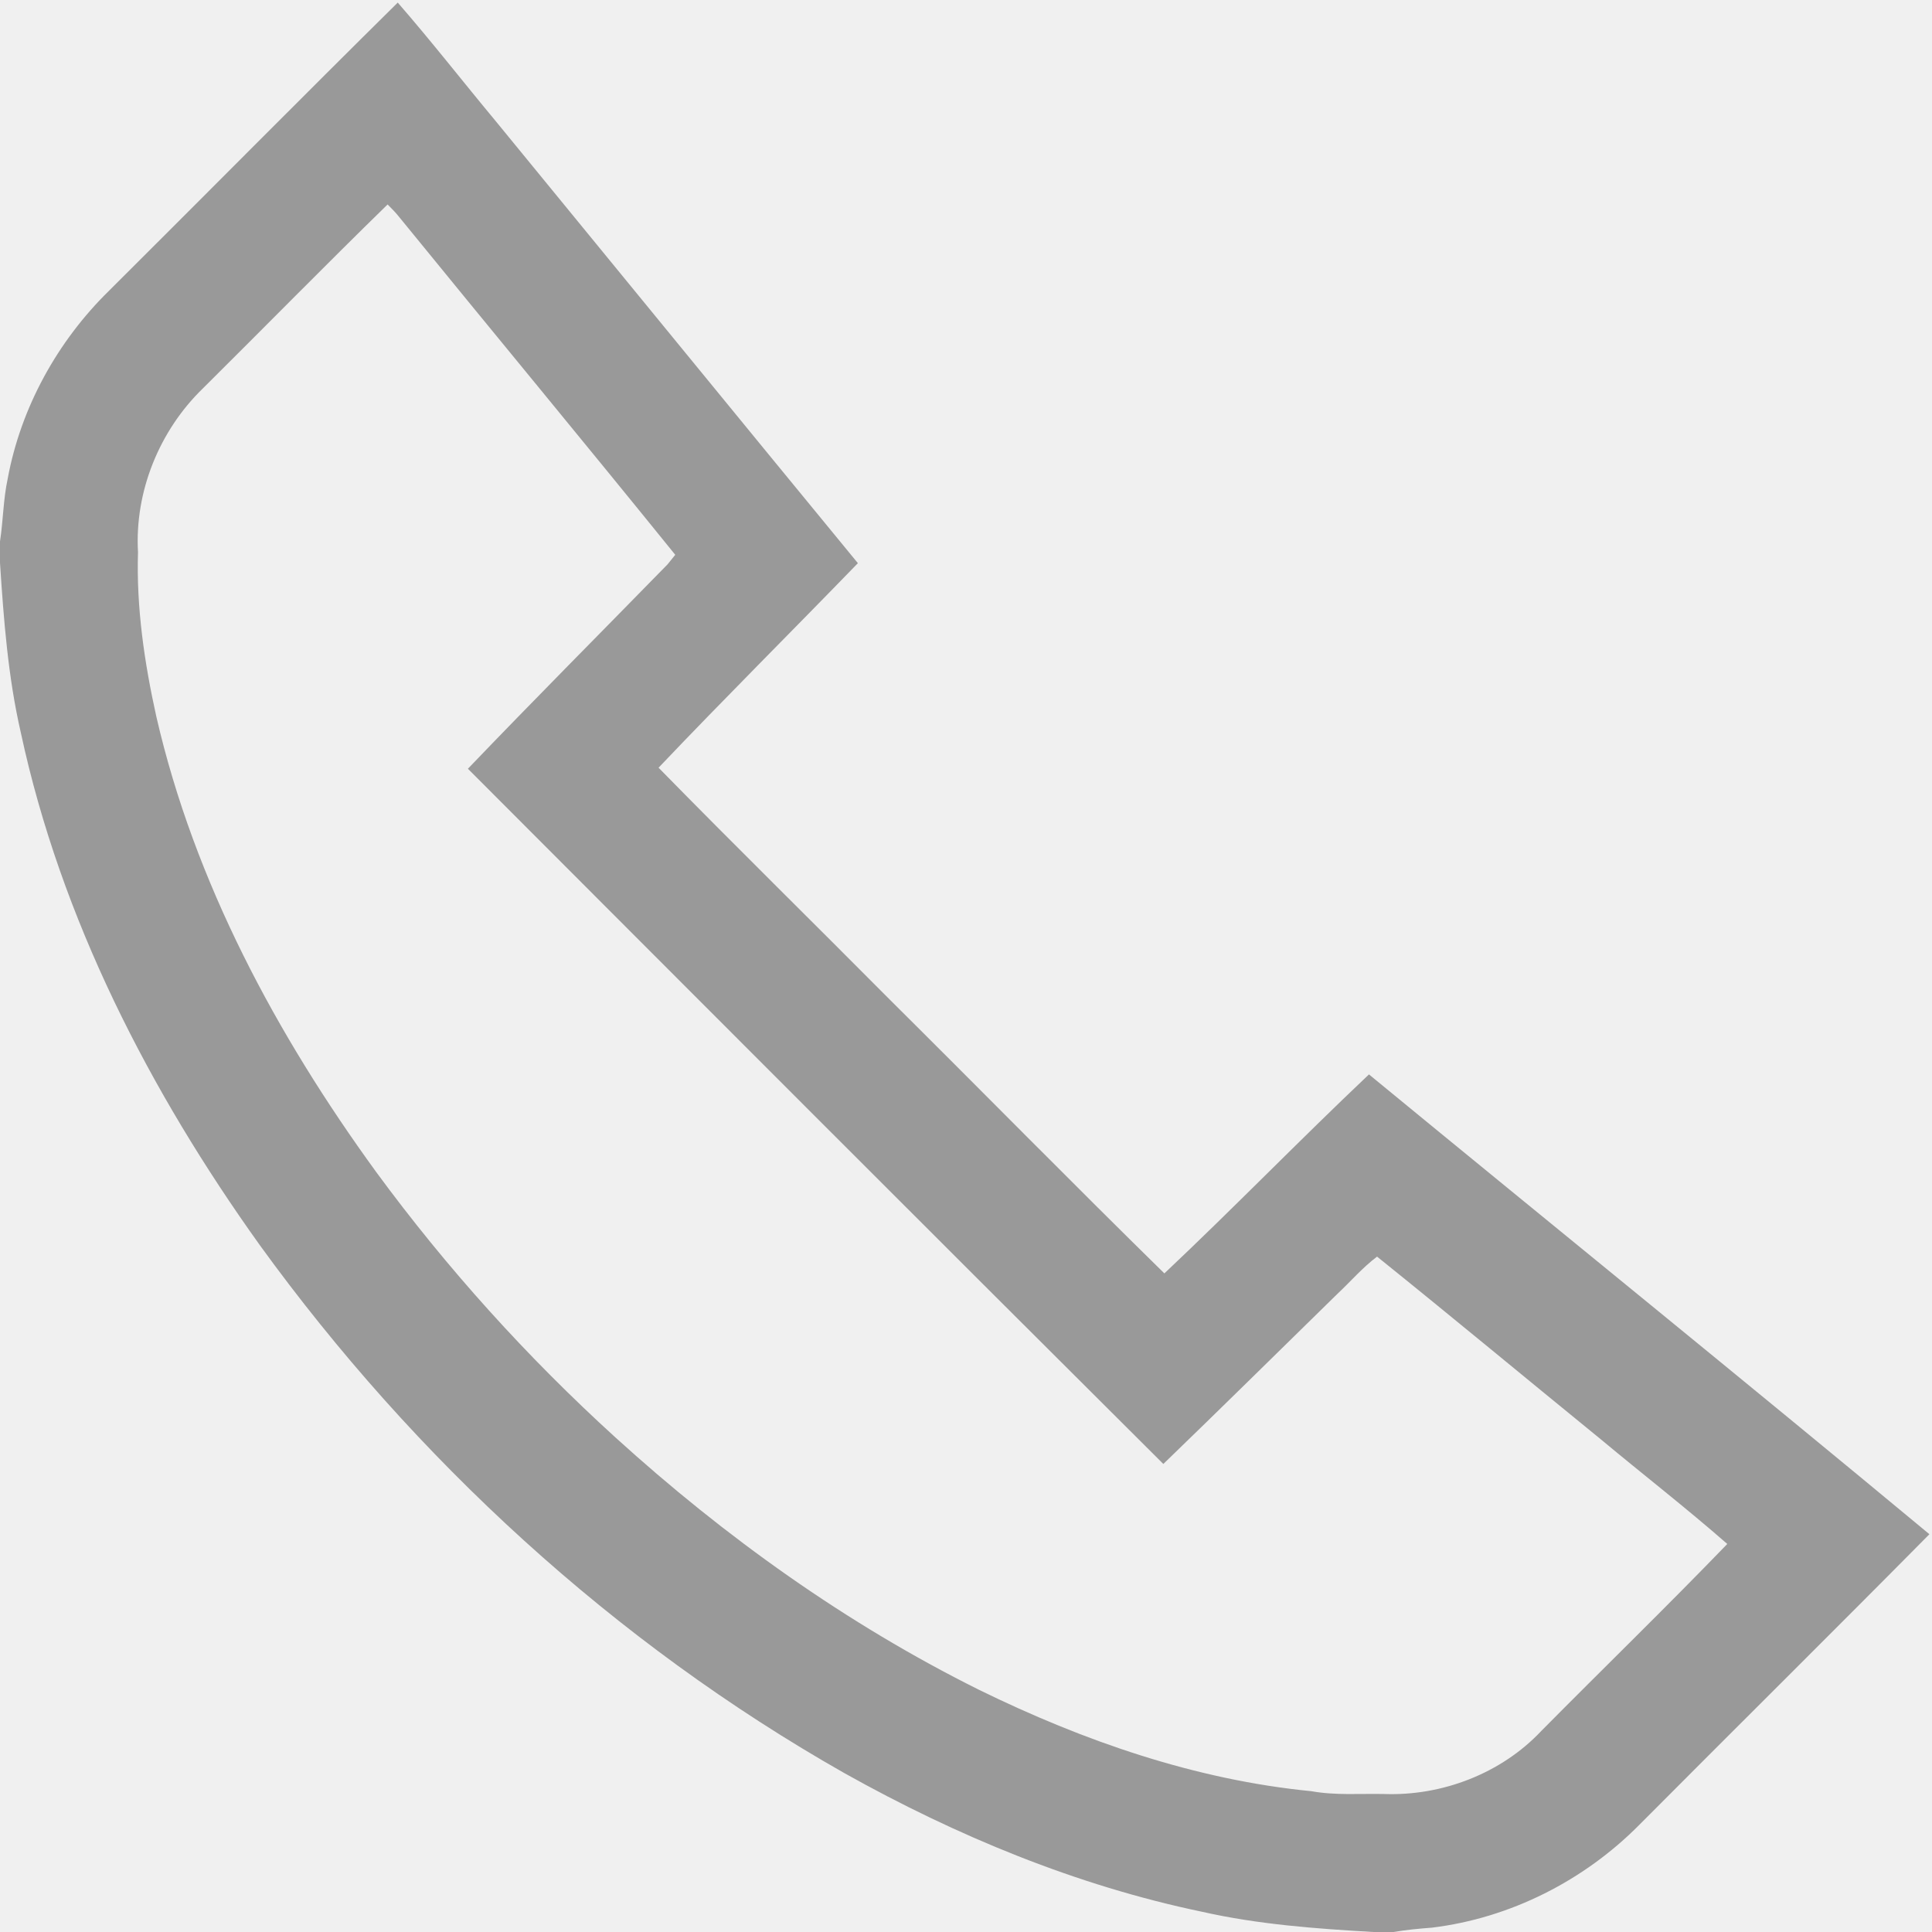
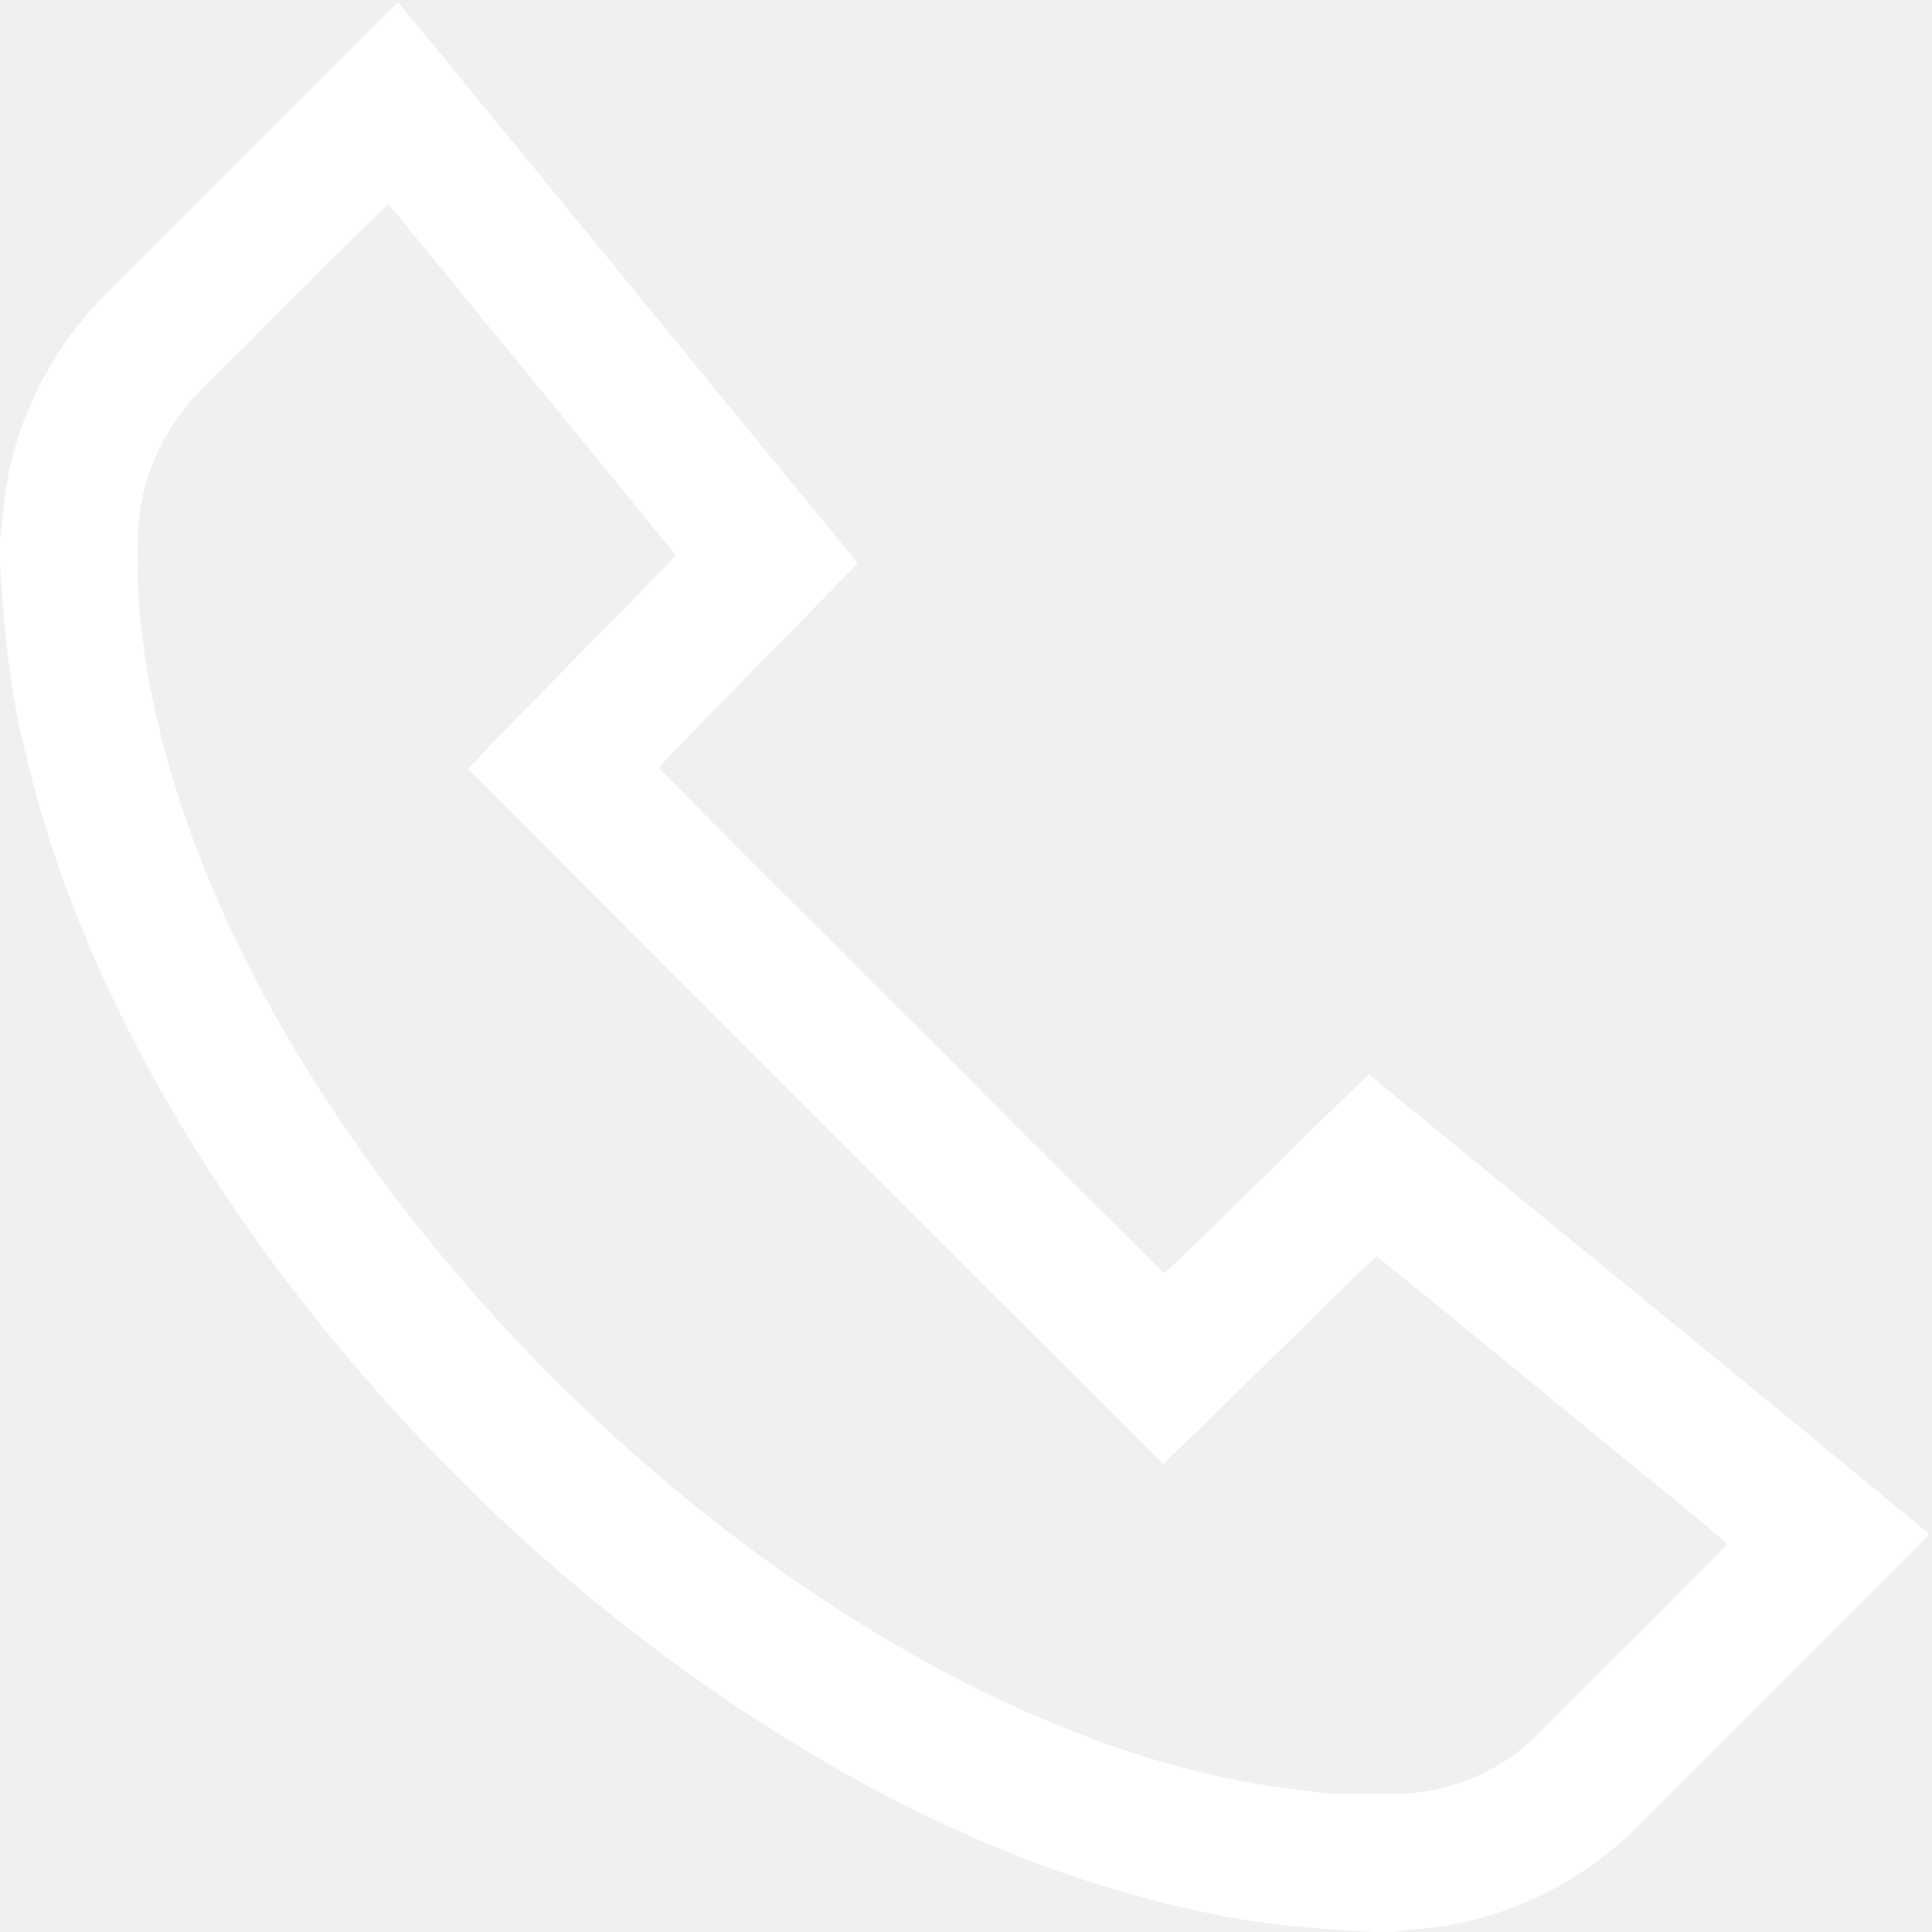
<svg xmlns="http://www.w3.org/2000/svg" width="448pt" height="448pt" viewBox="0 0 448 448" version="1.1">
-   <g id="#999999ff">
-     <path fill="#999999" opacity="1.00" d=" M 25.34 67.36 C 47.67 45.14 69.82 22.74 92.23 0.60 C 100.03 9.55 107.32 18.92 114.91 28.04 C 142.93 62.22 170.87 96.45 198.93 130.59 C 183.57 146.45 167.91 162.02 152.71 178.02 C 170.40 196.08 188.46 213.80 206.28 231.75 C 227.56 252.88 248.59 274.28 270.00 295.28 C 286.05 280.15 301.42 264.30 317.44 249.14 C 360.73 284.72 404.30 319.97 447.40 355.76 C 425.08 378.33 402.52 400.65 380.14 423.14 C 367.33 436.09 350.18 444.79 332.06 446.99 C 329.06 447.22 326.07 447.50 323.12 448.00 L 318.46 448.00 C 305.16 447.23 291.83 446.26 278.79 443.32 C 249.61 437.24 221.77 425.70 195.82 411.17 C 142.43 380.89 96.23 338.39 60.26 288.75 C 34.71 253.06 14.12 213.08 4.84 169.94 C 1.86 156.99 0.86 143.74 0.00 130.51 L 0.00 125.54 C 0.74 120.74 0.75 115.84 1.77 111.08 C 4.81 94.52 13.32 79.11 25.34 67.36 M 47.02 90.09 C 36.95 99.86 31.20 114.00 32.00 128.04 C 31.60 140.88 33.48 153.65 36.25 166.16 C 45.09 204.62 64.14 240.00 87.21 271.74 C 103.60 294.07 122.25 314.72 142.74 333.35 C 168.12 356.40 196.30 376.56 227.04 391.85 C 251.23 403.70 277.17 412.72 304.09 415.35 C 309.66 416.36 315.34 415.88 320.97 416.00 C 334.41 416.49 348.14 411.23 357.40 401.38 C 371.74 386.89 386.38 372.68 400.53 358.02 C 390.99 349.67 380.96 341.89 371.22 333.77 C 353.90 319.66 336.72 305.39 319.32 291.39 C 315.93 293.94 313.17 297.18 310.08 300.07 C 296.65 313.21 283.28 326.42 269.76 339.47 C 215.90 285.84 162.20 232.05 108.50 178.26 C 123.78 162.31 139.37 146.66 154.80 130.86 C 155.24 130.31 156.13 129.20 156.58 128.65 C 135.41 102.47 113.92 76.55 92.66 50.44 C 91.82 49.36 90.85 48.38 89.88 47.41 C 75.45 61.49 61.33 75.89 47.02 90.09 Z" />
+   <g>
+     <path fill="#fff" opacity="1.00" d=" M 25.34 67.36 C 47.67 45.14 69.82 22.74 92.23 0.60 C 100.03 9.55 107.32 18.92 114.91 28.04 C 142.93 62.22 170.87 96.45 198.93 130.59 C 183.57 146.45 167.91 162.02 152.71 178.02 C 170.40 196.08 188.46 213.80 206.28 231.75 C 227.56 252.88 248.59 274.28 270.00 295.28 C 286.05 280.15 301.42 264.30 317.44 249.14 C 360.73 284.72 404.30 319.97 447.40 355.76 C 425.08 378.33 402.52 400.65 380.14 423.14 C 367.33 436.09 350.18 444.79 332.06 446.99 C 329.06 447.22 326.07 447.50 323.12 448.00 L 318.46 448.00 C 305.16 447.23 291.83 446.26 278.79 443.32 C 249.61 437.24 221.77 425.70 195.82 411.17 C 142.43 380.89 96.23 338.39 60.26 288.75 C 34.71 253.06 14.12 213.08 4.84 169.94 C 1.86 156.99 0.86 143.74 0.00 130.51 L 0.00 125.54 C 0.74 120.74 0.75 115.84 1.77 111.08 C 4.81 94.52 13.32 79.11 25.34 67.36 M 47.02 90.09 C 36.95 99.86 31.20 114.00 32.00 128.04 C 31.60 140.88 33.48 153.65 36.25 166.16 C 45.09 204.62 64.14 240.00 87.21 271.74 C 103.60 294.07 122.25 314.72 142.74 333.35 C 168.12 356.40 196.30 376.56 227.04 391.85 C 251.23 403.70 277.17 412.72 304.09 415.35 C 309.66 416.36 315.34 415.88 320.97 416.00 C 334.41 416.49 348.14 411.23 357.40 401.38 C 371.74 386.89 386.38 372.68 400.53 358.02 C 390.99 349.67 380.96 341.89 371.22 333.77 C 353.90 319.66 336.72 305.39 319.32 291.39 C 315.93 293.94 313.17 297.18 310.08 300.07 C 296.65 313.21 283.28 326.42 269.76 339.47 C 215.90 285.84 162.20 232.05 108.50 178.26 C 123.78 162.31 139.37 146.66 154.80 130.86 C 155.24 130.31 156.13 129.20 156.58 128.65 C 135.41 102.47 113.92 76.55 92.66 50.44 C 91.82 49.36 90.85 48.38 89.88 47.41 C 75.45 61.49 61.33 75.89 47.02 90.09 Z" />
  </g>
</svg>
